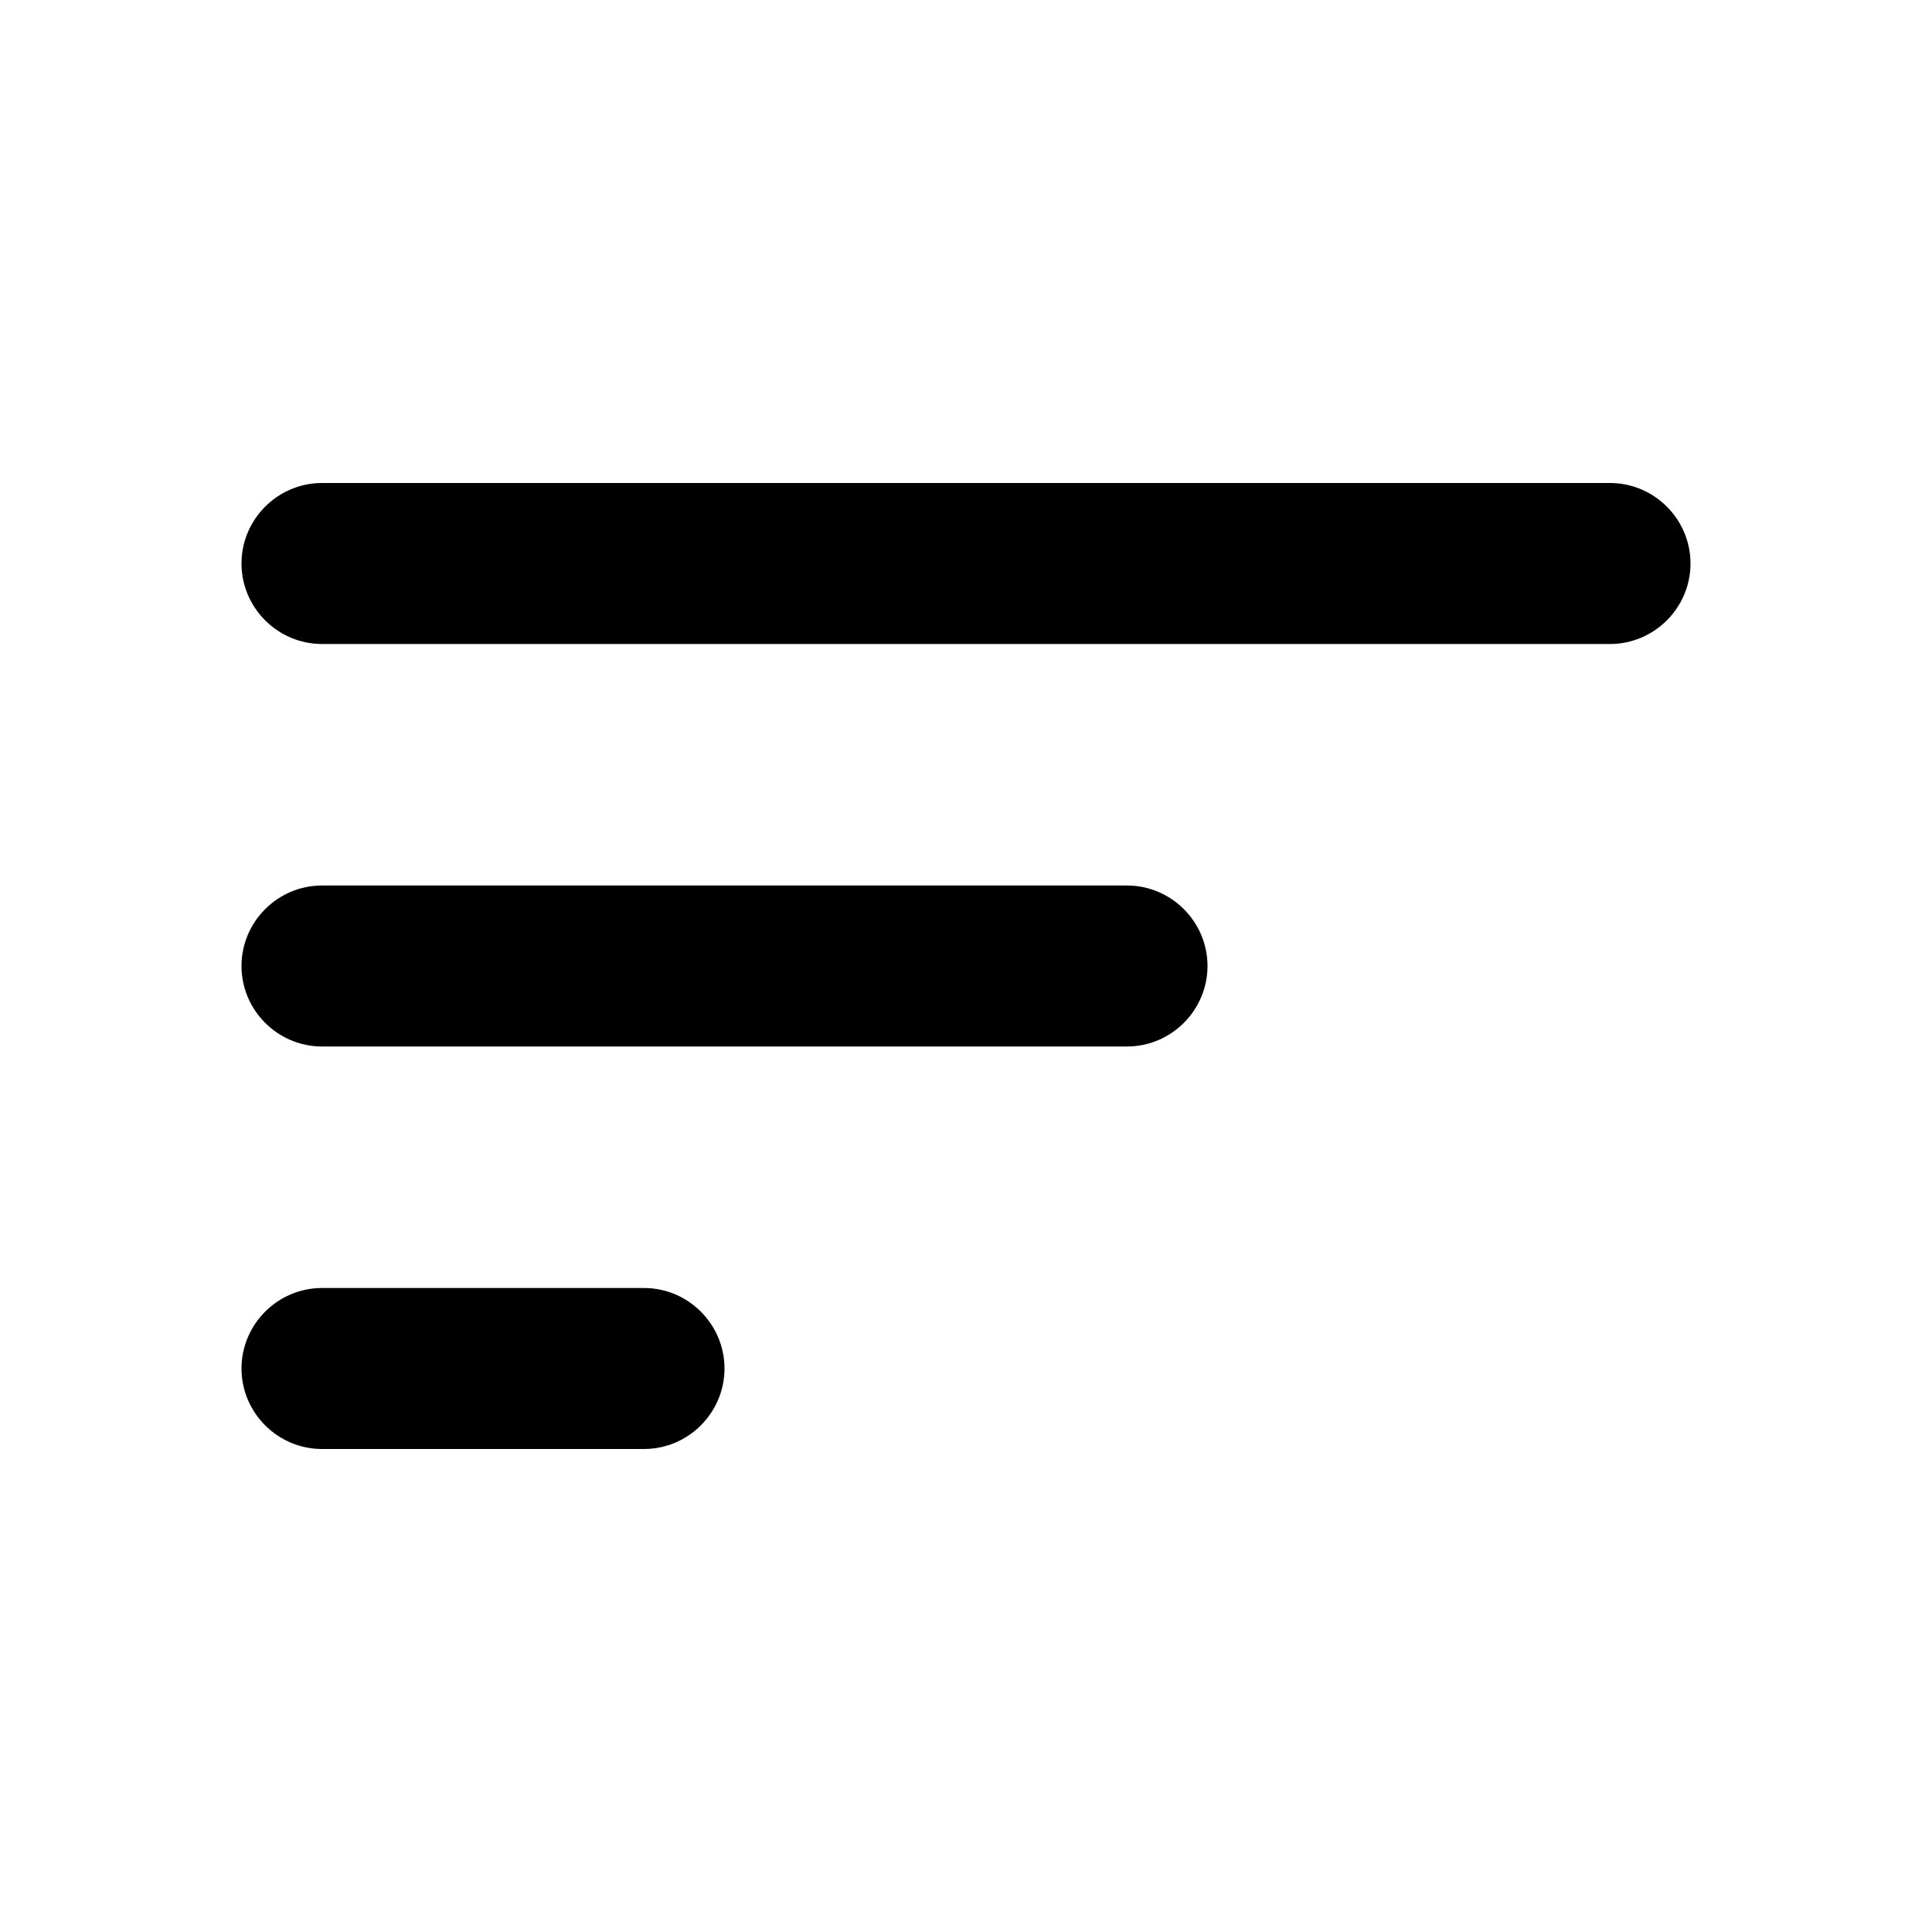
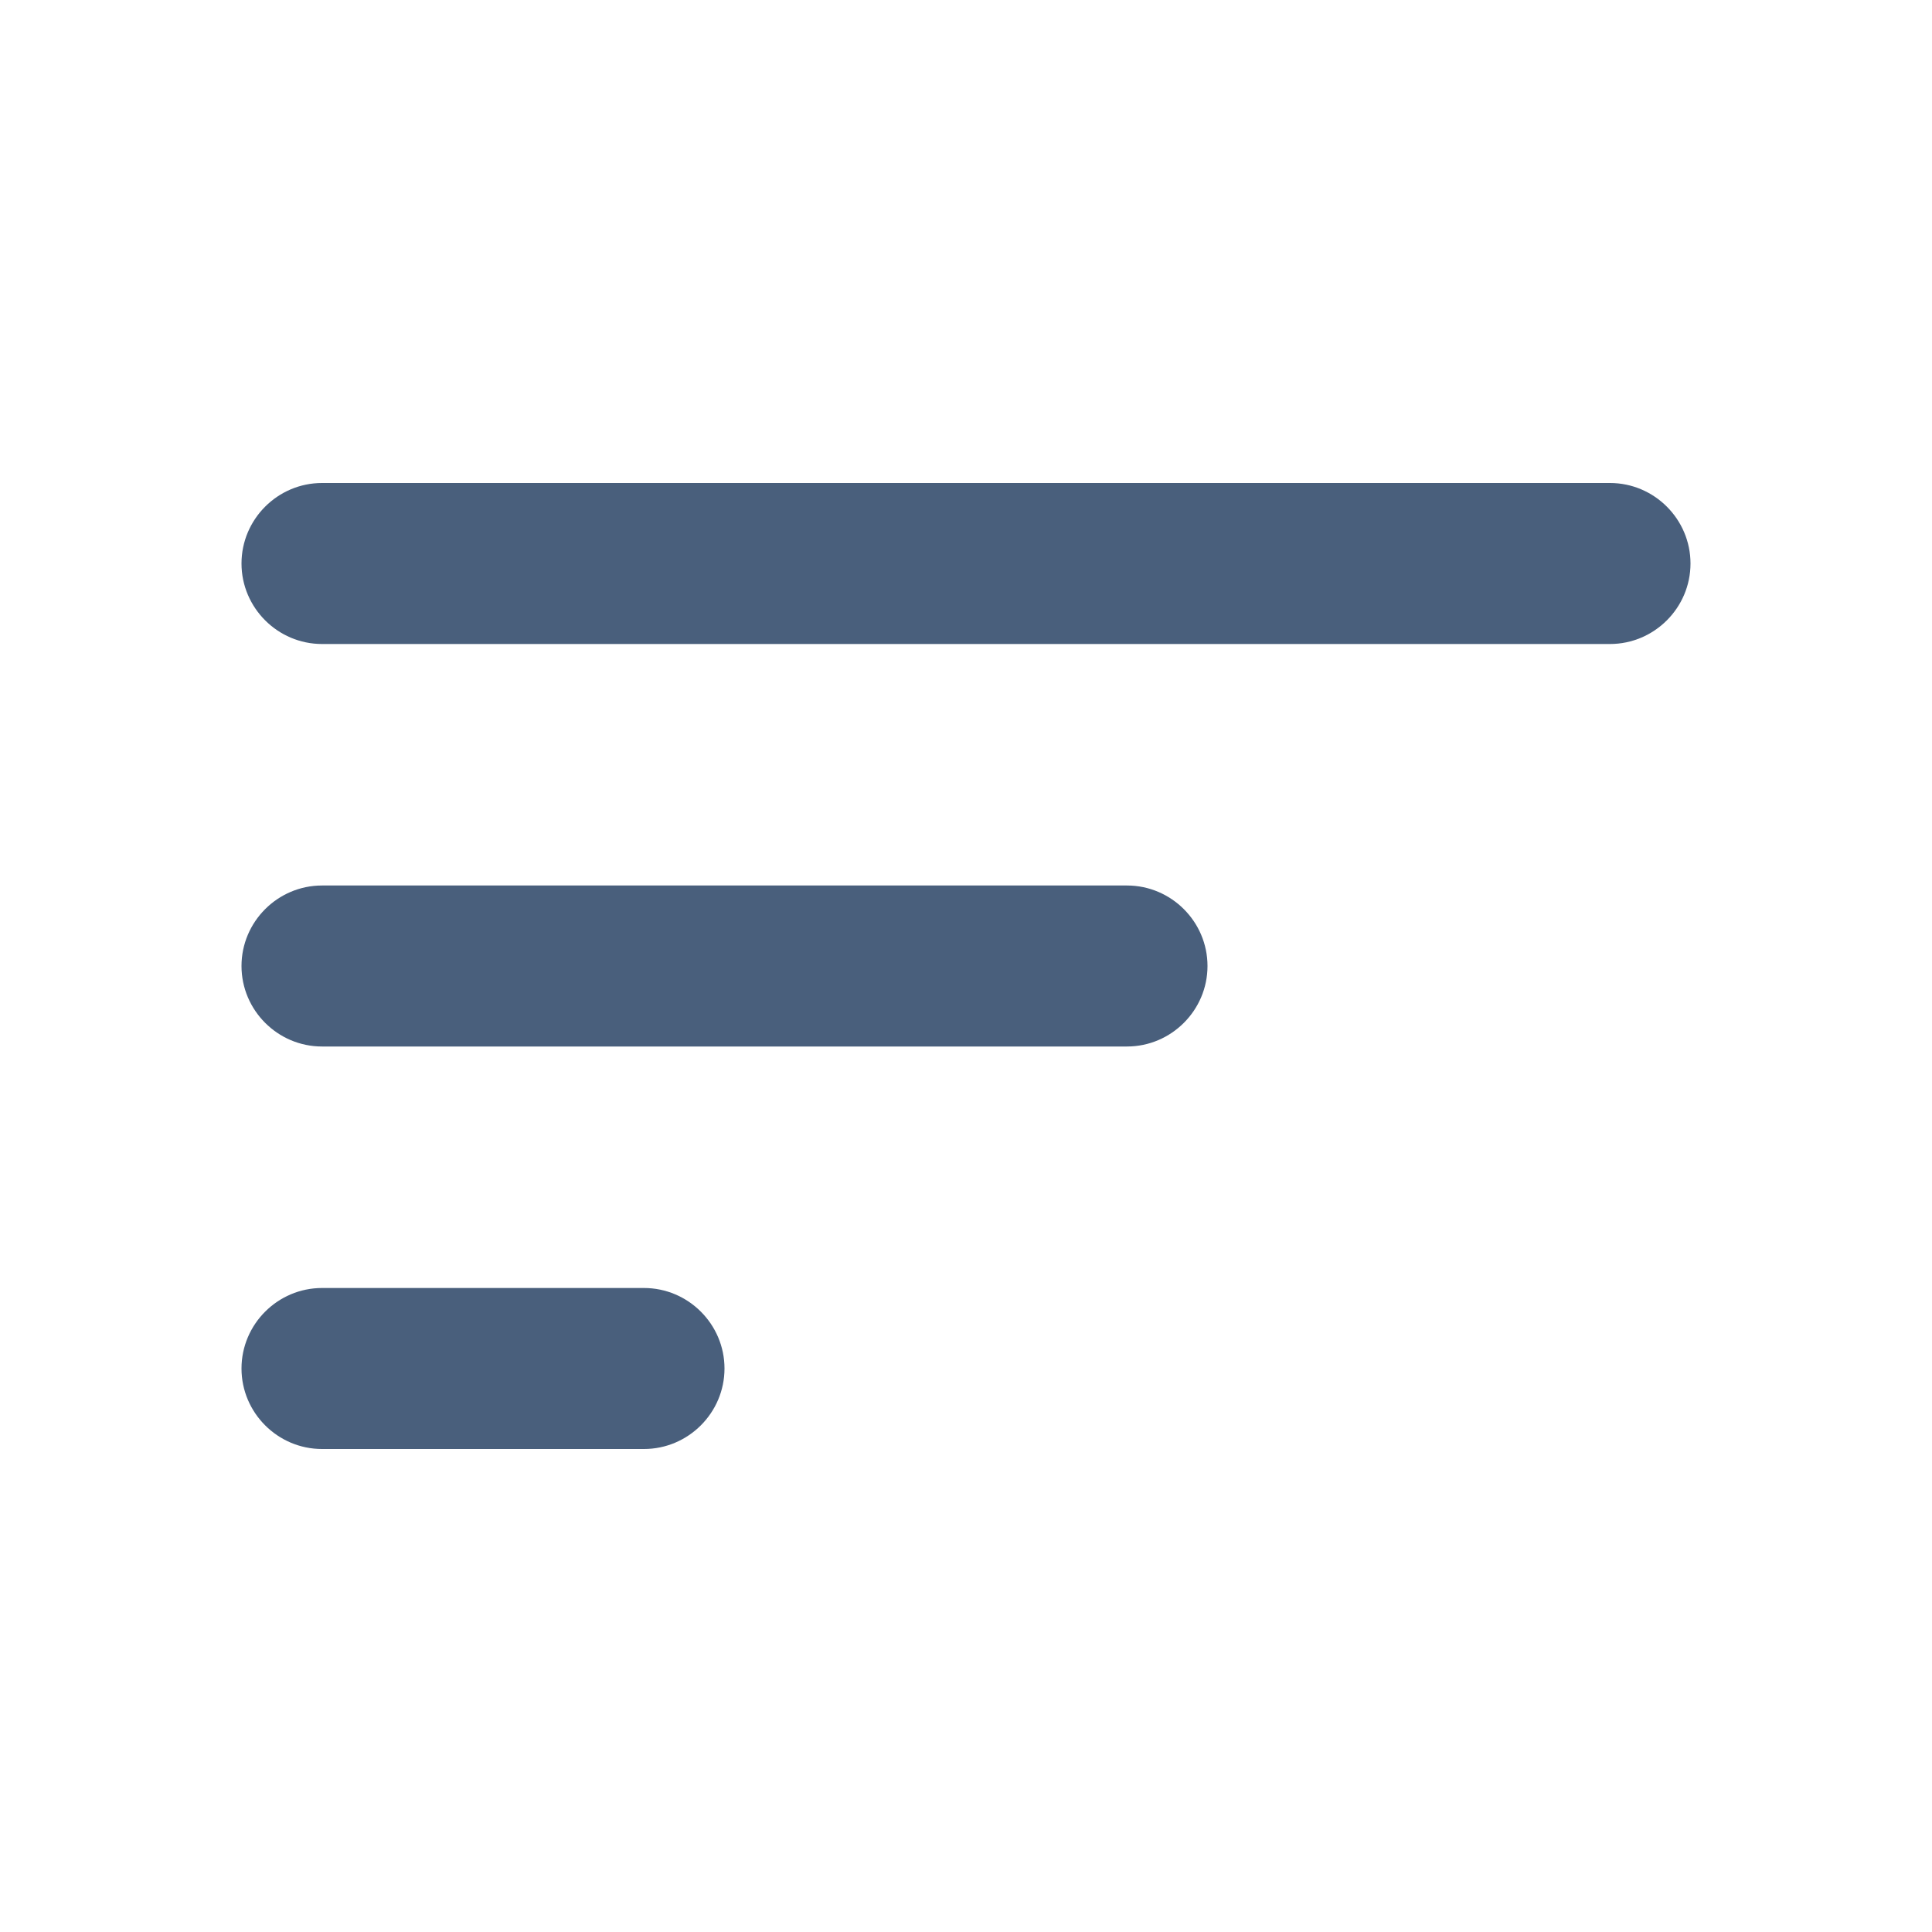
- <svg xmlns="http://www.w3.org/2000/svg" width="24" height="24" viewBox="0 0 24 24" fill="none">
-   <path d="M4 18H8C8.55 18 9 17.55 9 17C9 16.45 8.55 16 8 16H4C3.45 16 3 16.45 3 17C3 17.55 3.45 18 4 18ZM3 7C3 7.55 3.45 8 4 8H20C20.55 8 21 7.55 21 7C21 6.45 20.55 6 20 6H4C3.45 6 3 6.45 3 7ZM4 13H14C14.55 13 15 12.55 15 12C15 11.45 14.55 11 14 11H4C3.45 11 3 11.45 3 12C3 12.55 3.45 13 4 13Z" fill="black" />
+ <svg xmlns="http://www.w3.org/2000/svg" viewBox="0 0 24 24" fill="none">
+   <path d="M4 18H8C8.55 18 9 17.55 9 17C9 16.45 8.55 16 8 16H4C3.45 16 3 16.45 3 17C3 17.55 3.45 18 4 18ZM3 7C3 7.55 3.45 8 4 8H20C20.55 8 21 7.55 21 7C21 6.45 20.55 6 20 6H4C3.45 6 3 6.45 3 7ZM4 13H14C14.55 13 15 12.55 15 12C15 11.45 14.55 11 14 11H4C3.45 11 3 11.45 3 12C3 12.55 3.45 13 4 13Z" fill="rgba(73, 95, 124, 1)" />
</svg>
